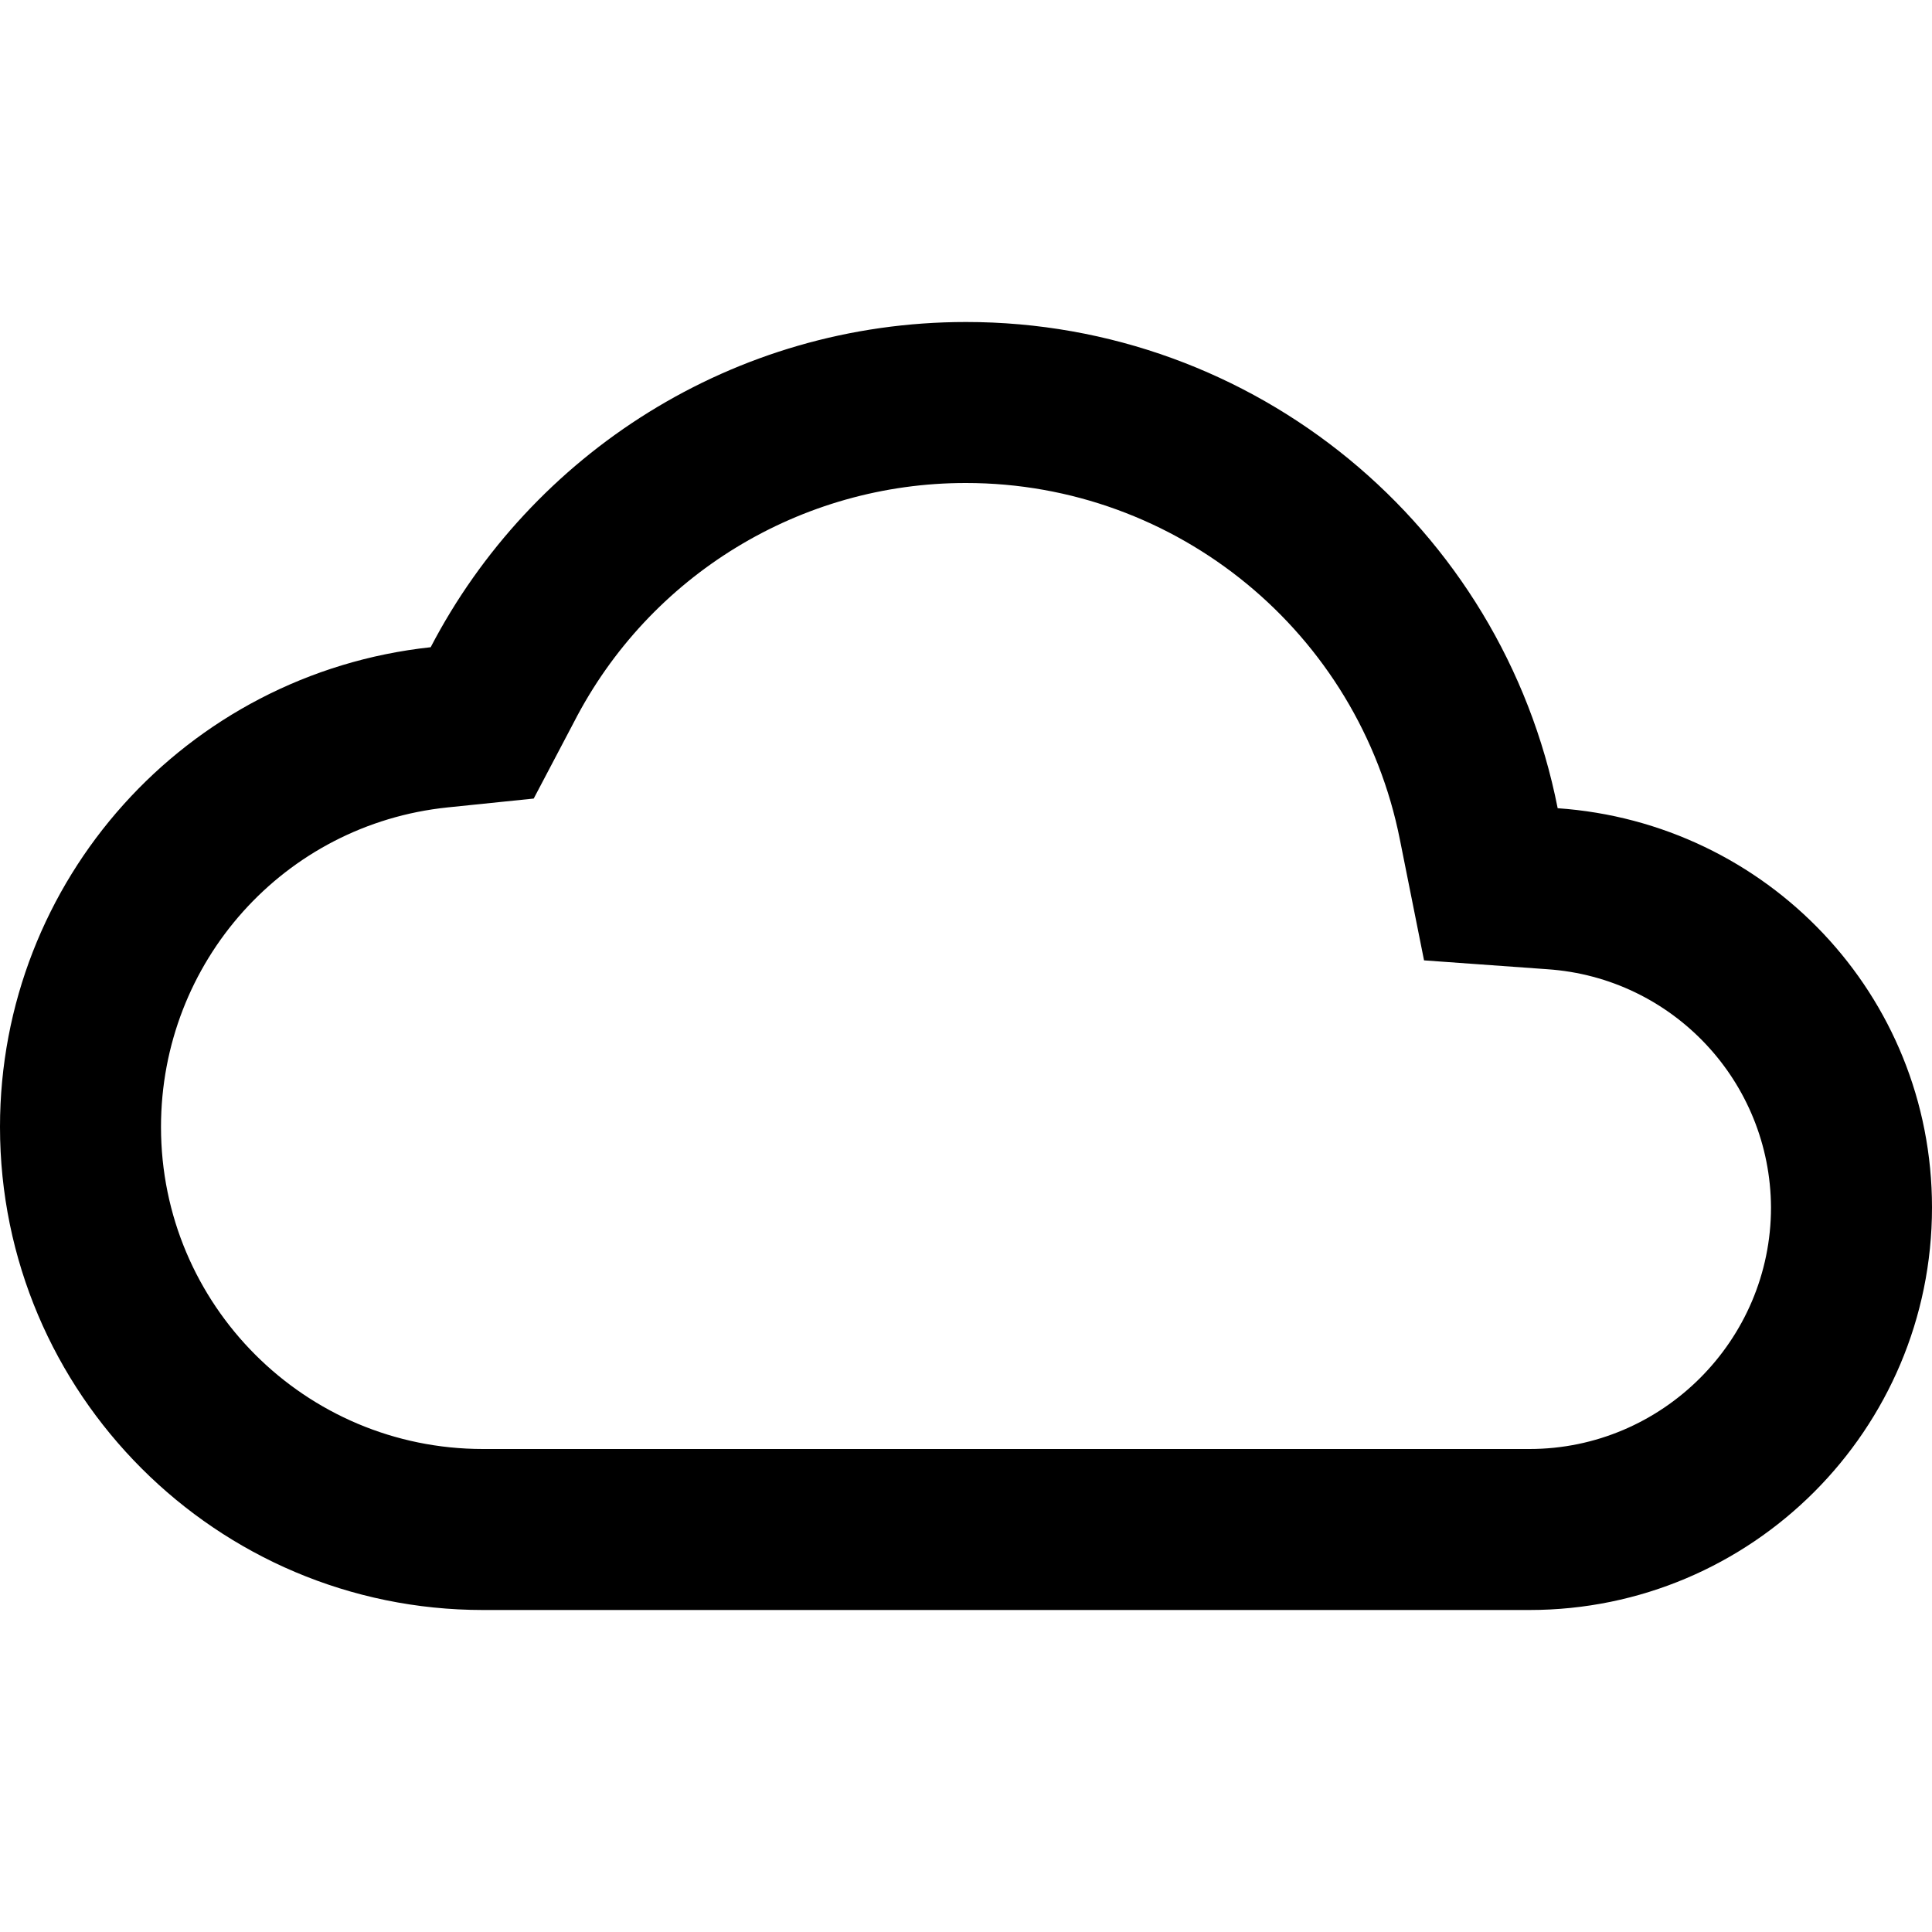
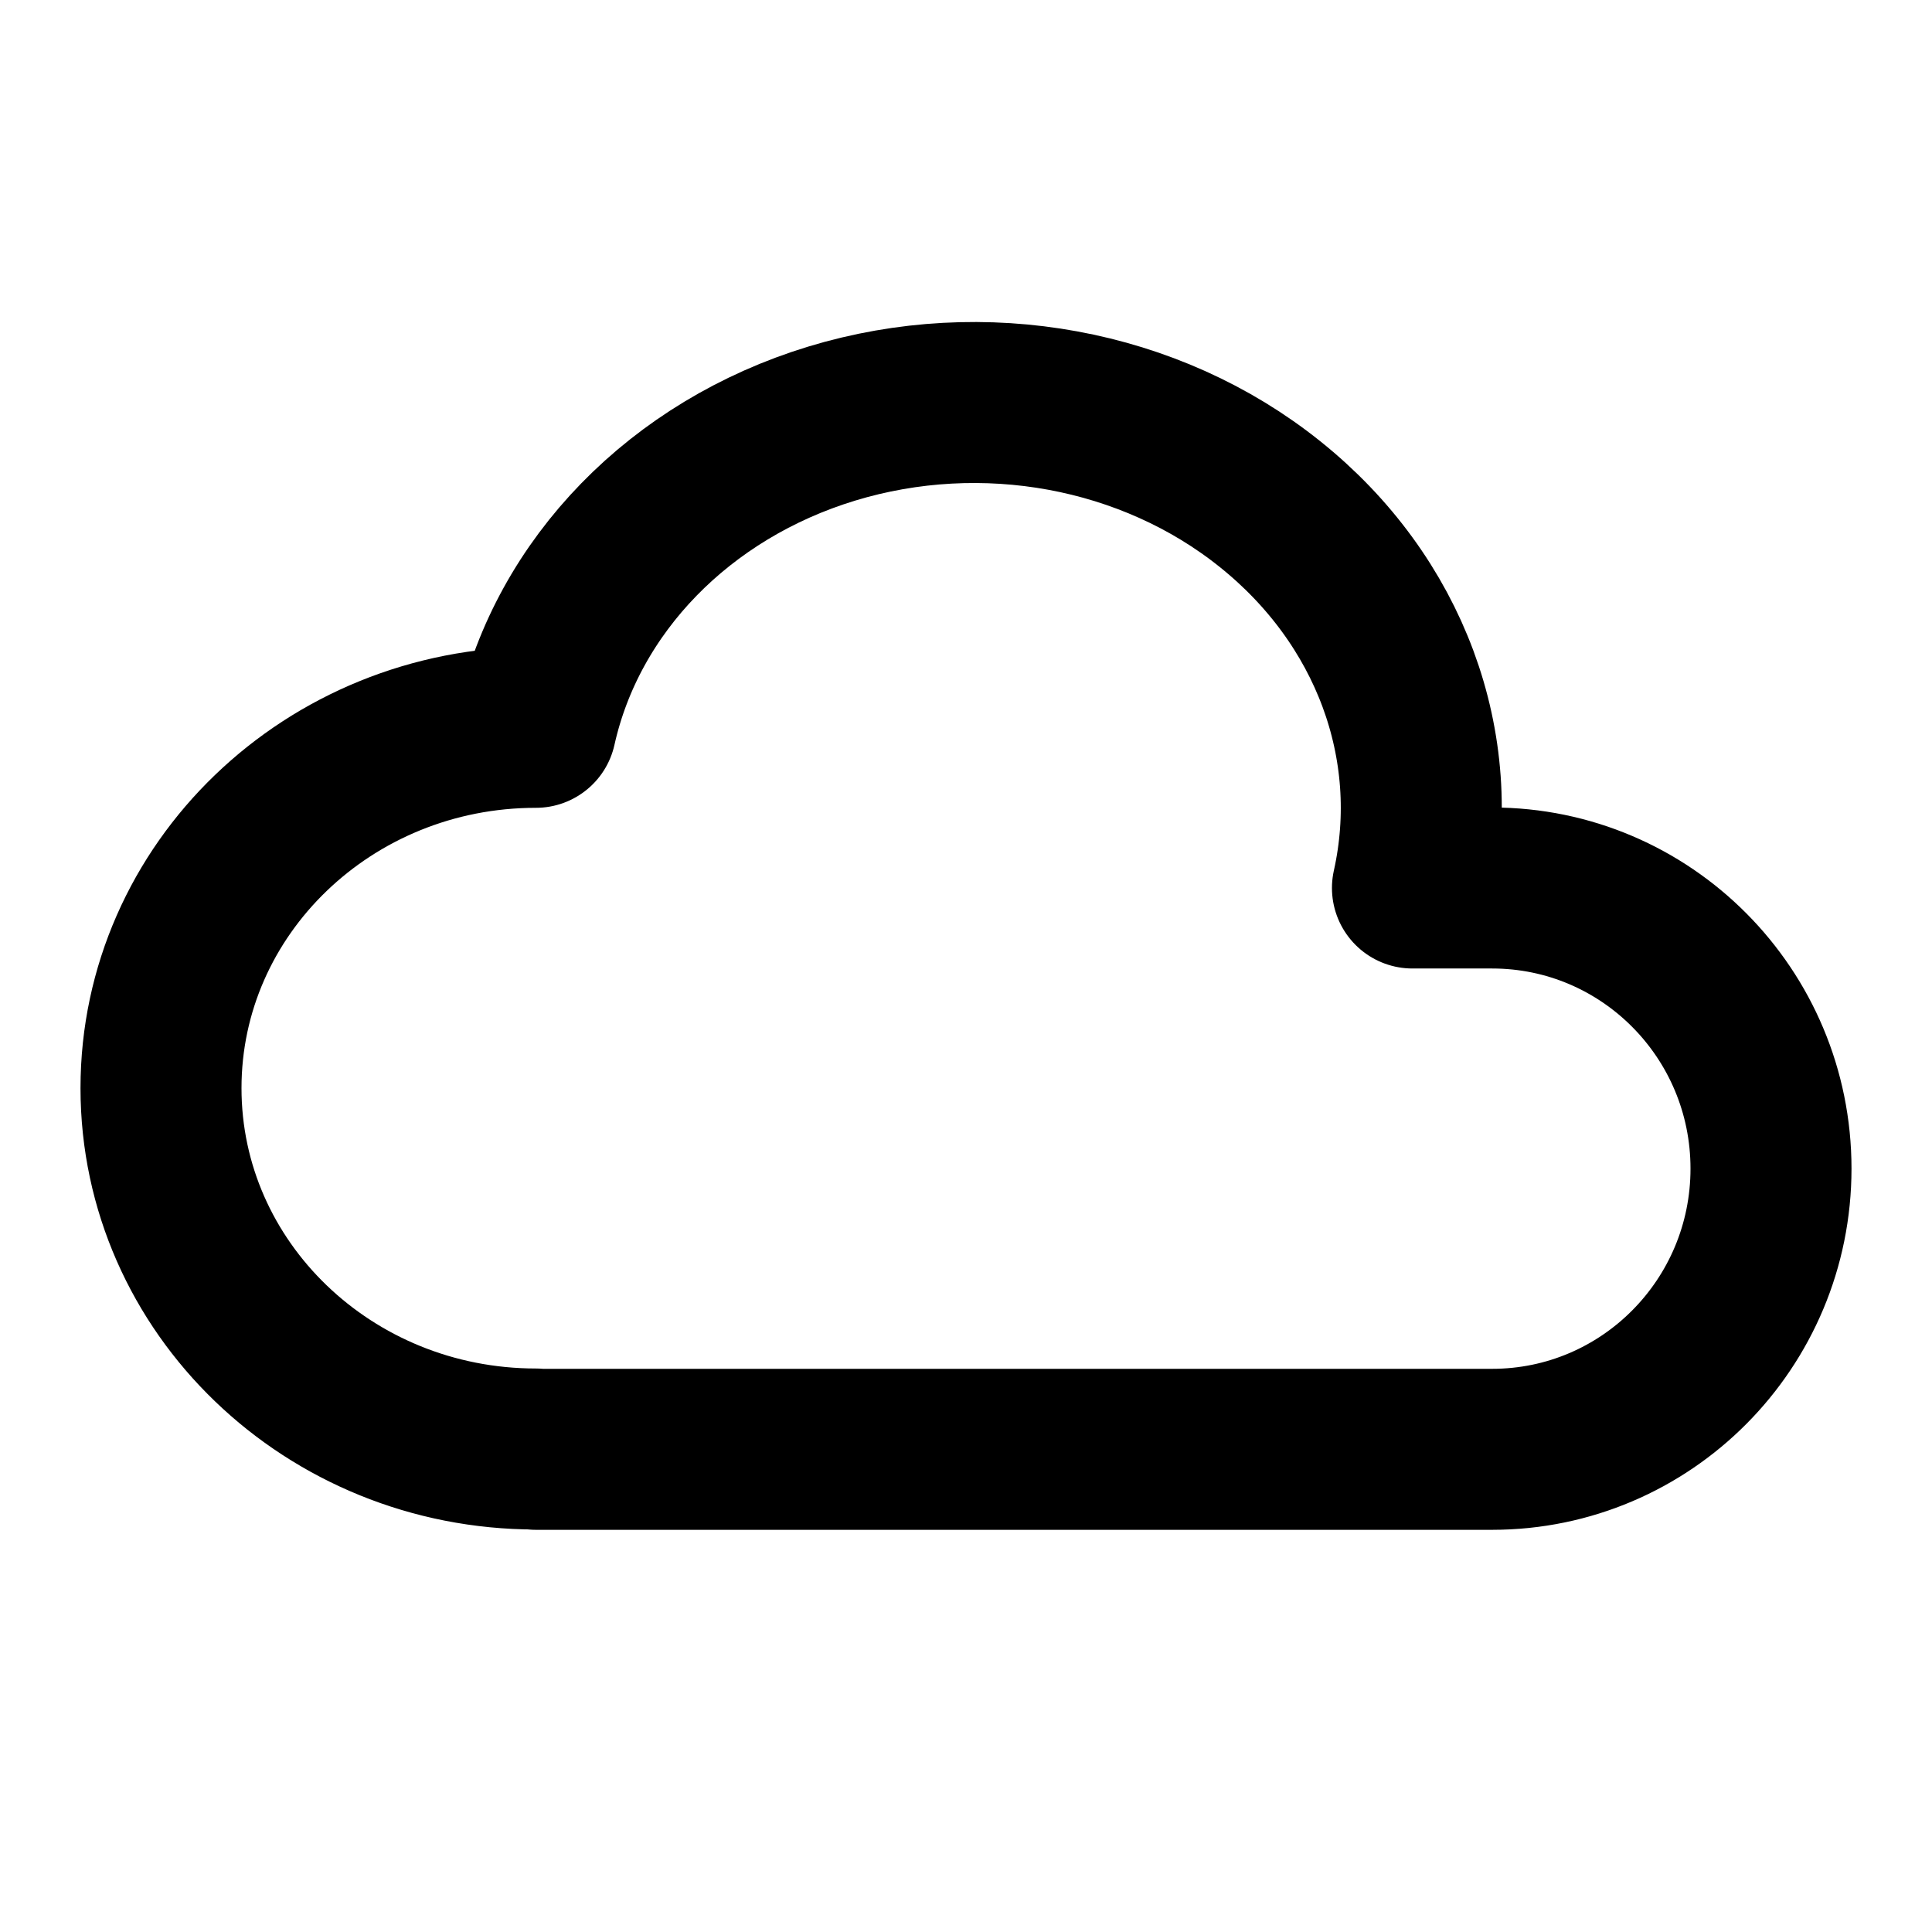
- <svg xmlns="http://www.w3.org/2000/svg" width="24" height="24" viewBox="0 0 24 24">
-   <path d="M12 6c2.62 0 4.88 1.86 5.39 4.43l.3 1.5l1.53.11A2.98 2.98 0 0 1 22 15c0 1.65-1.35 3-3 3H6c-2.21 0-4-1.79-4-4c0-2.05 1.53-3.76 3.56-3.97l1.07-.11l.5-.95A5.469 5.469 0 0 1 12 6m0-2C9.11 4 6.6 5.64 5.35 8.04A5.994 5.994 0 0 0 0 14c0 3.31 2.69 6 6 6h13c2.76 0 5-2.24 5-5c0-2.64-2.05-4.78-4.65-4.96A7.49 7.49 0 0 0 12 4z" />
+ <svg xmlns="http://www.w3.org/2000/svg" width="24" height="24" viewBox="0 0 24 24" fill="none" stroke="currentColor" stroke-width="2" stroke-linecap="round" stroke-linejoin="round">
+   <path d="M6.657 18c-2.572 0 -4.657 -2.007 -4.657 -4.483c0 -2.475 2.085 -4.482 4.657 -4.482c.393 -1.762 1.794 -3.2 3.675 -3.773c1.88 -.572 3.956 -.193 5.444 1c1.488 1.19 2.162 3.007 1.77 4.769h.99c1.913 0 3.464 1.56 3.464 3.486c0 1.927 -1.551 3.487 -3.465 3.487h-11.878" />
</svg>
